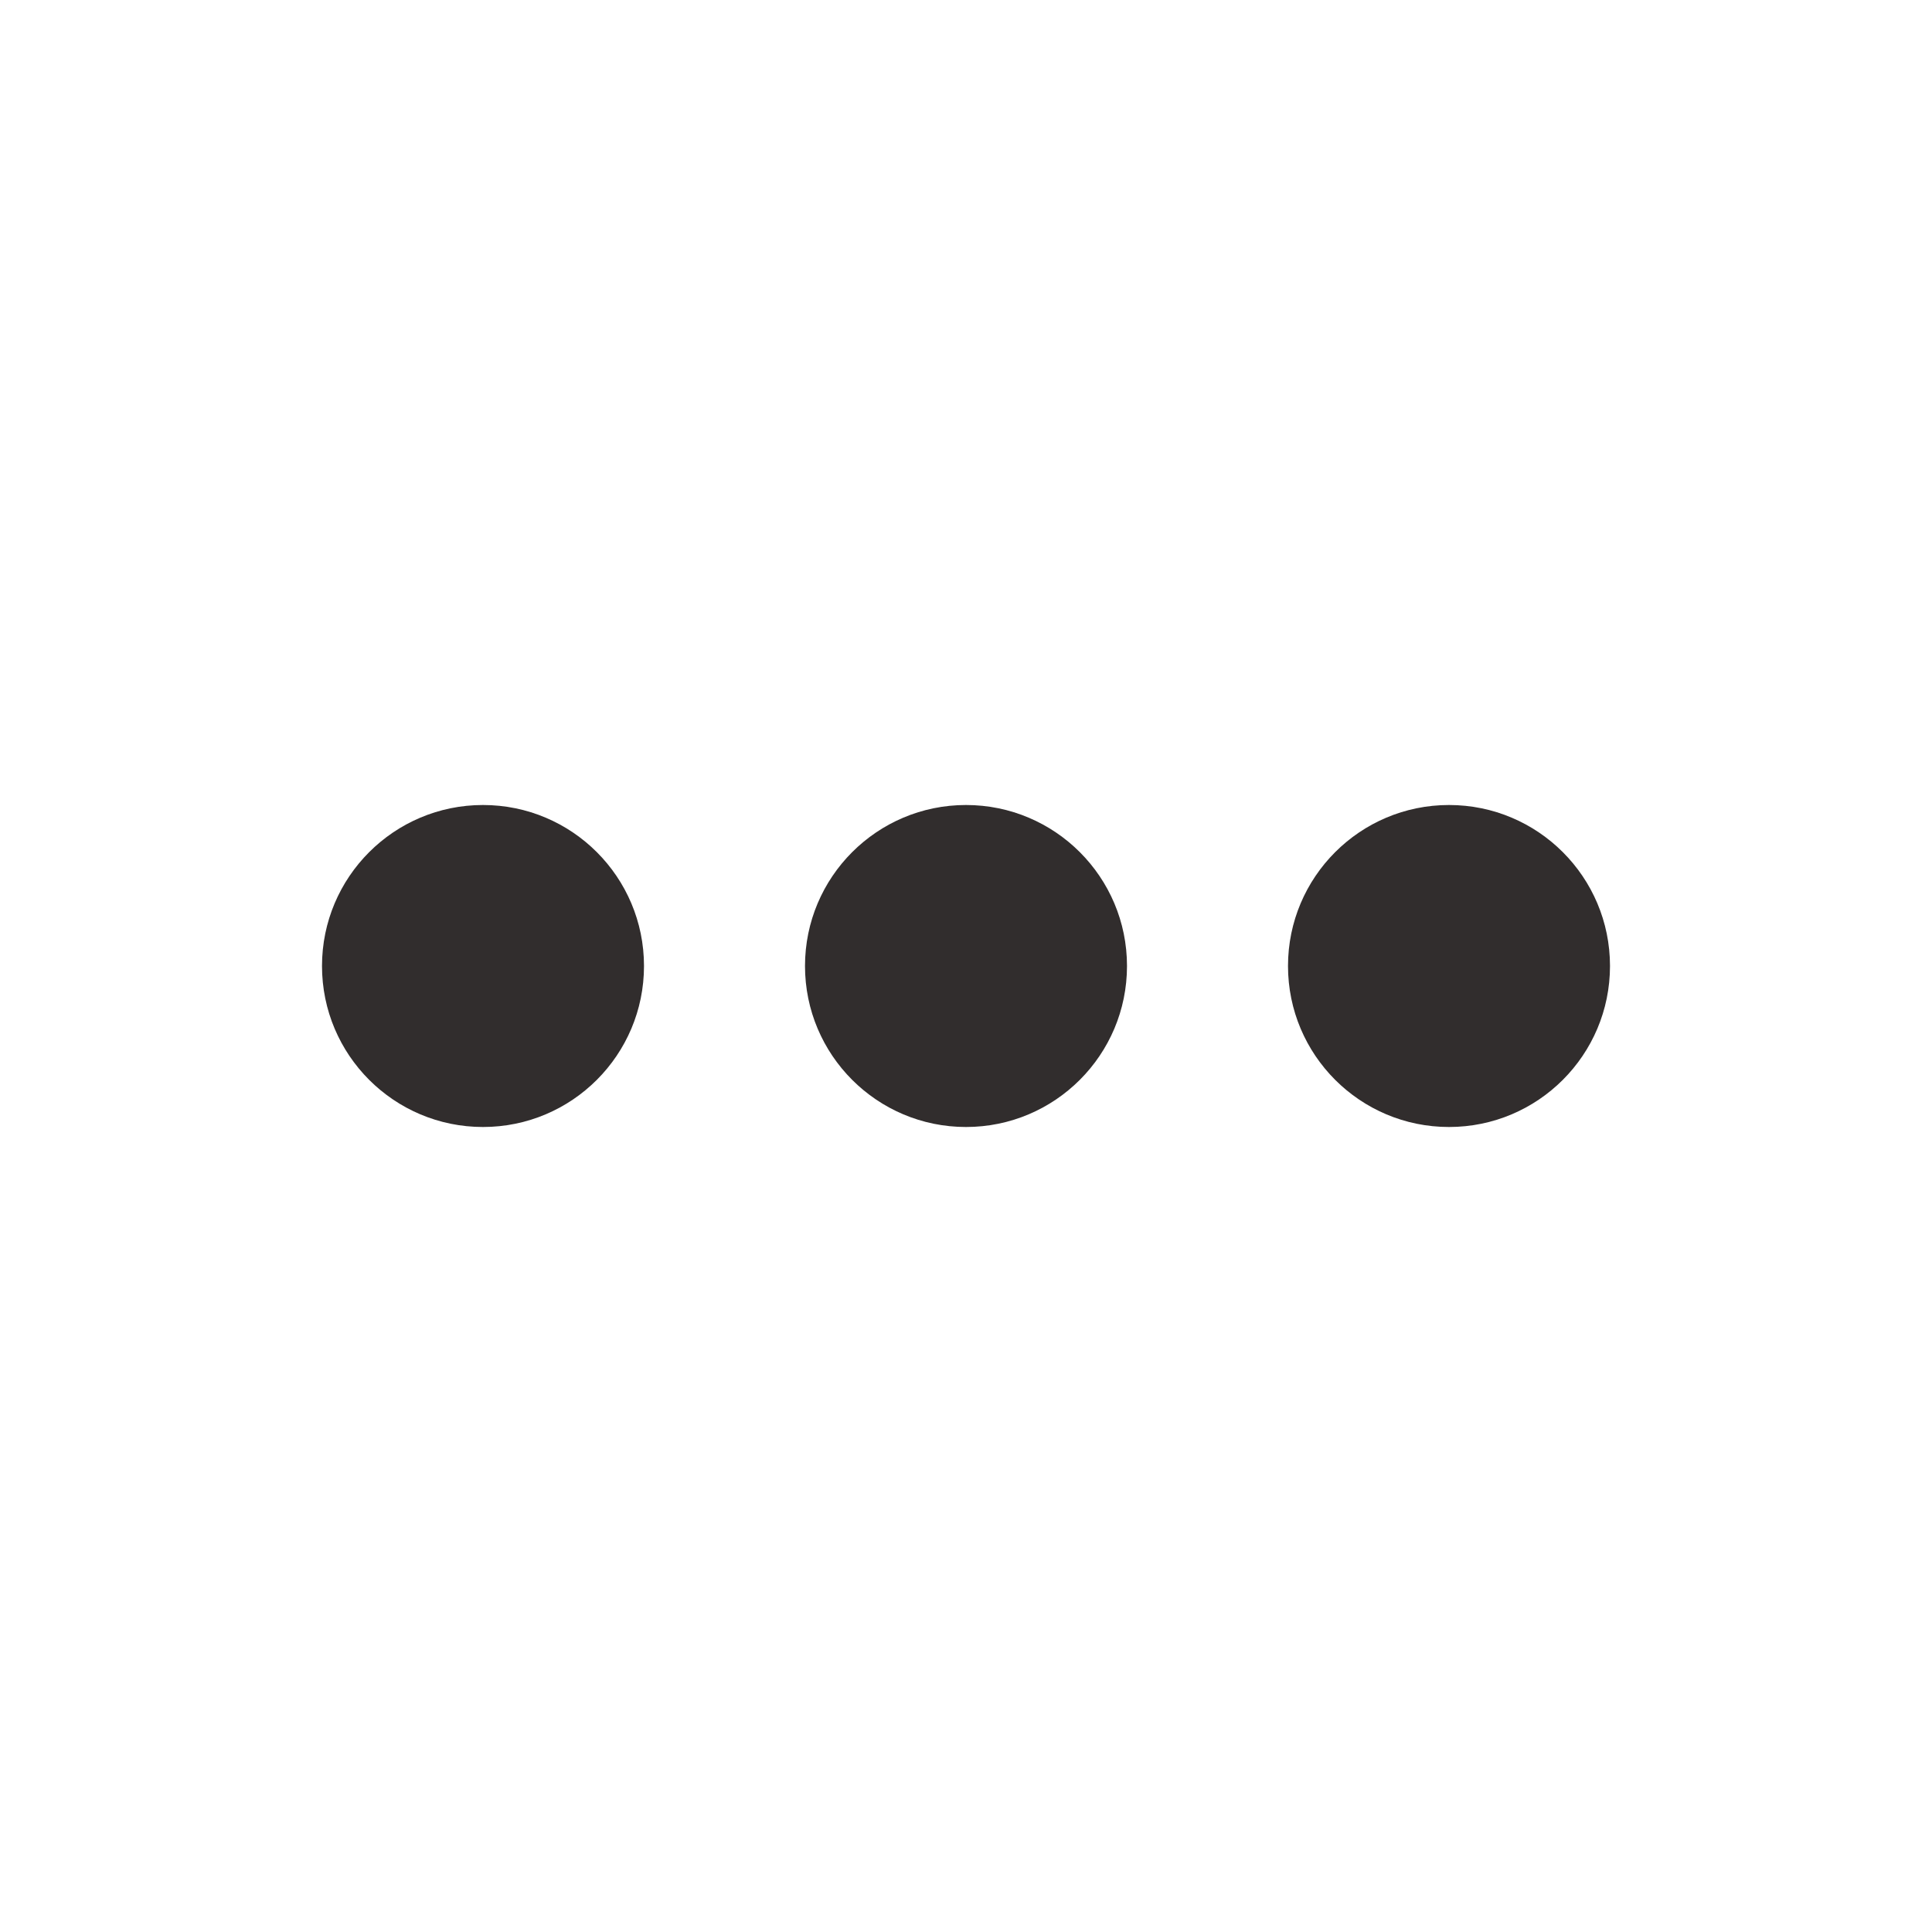
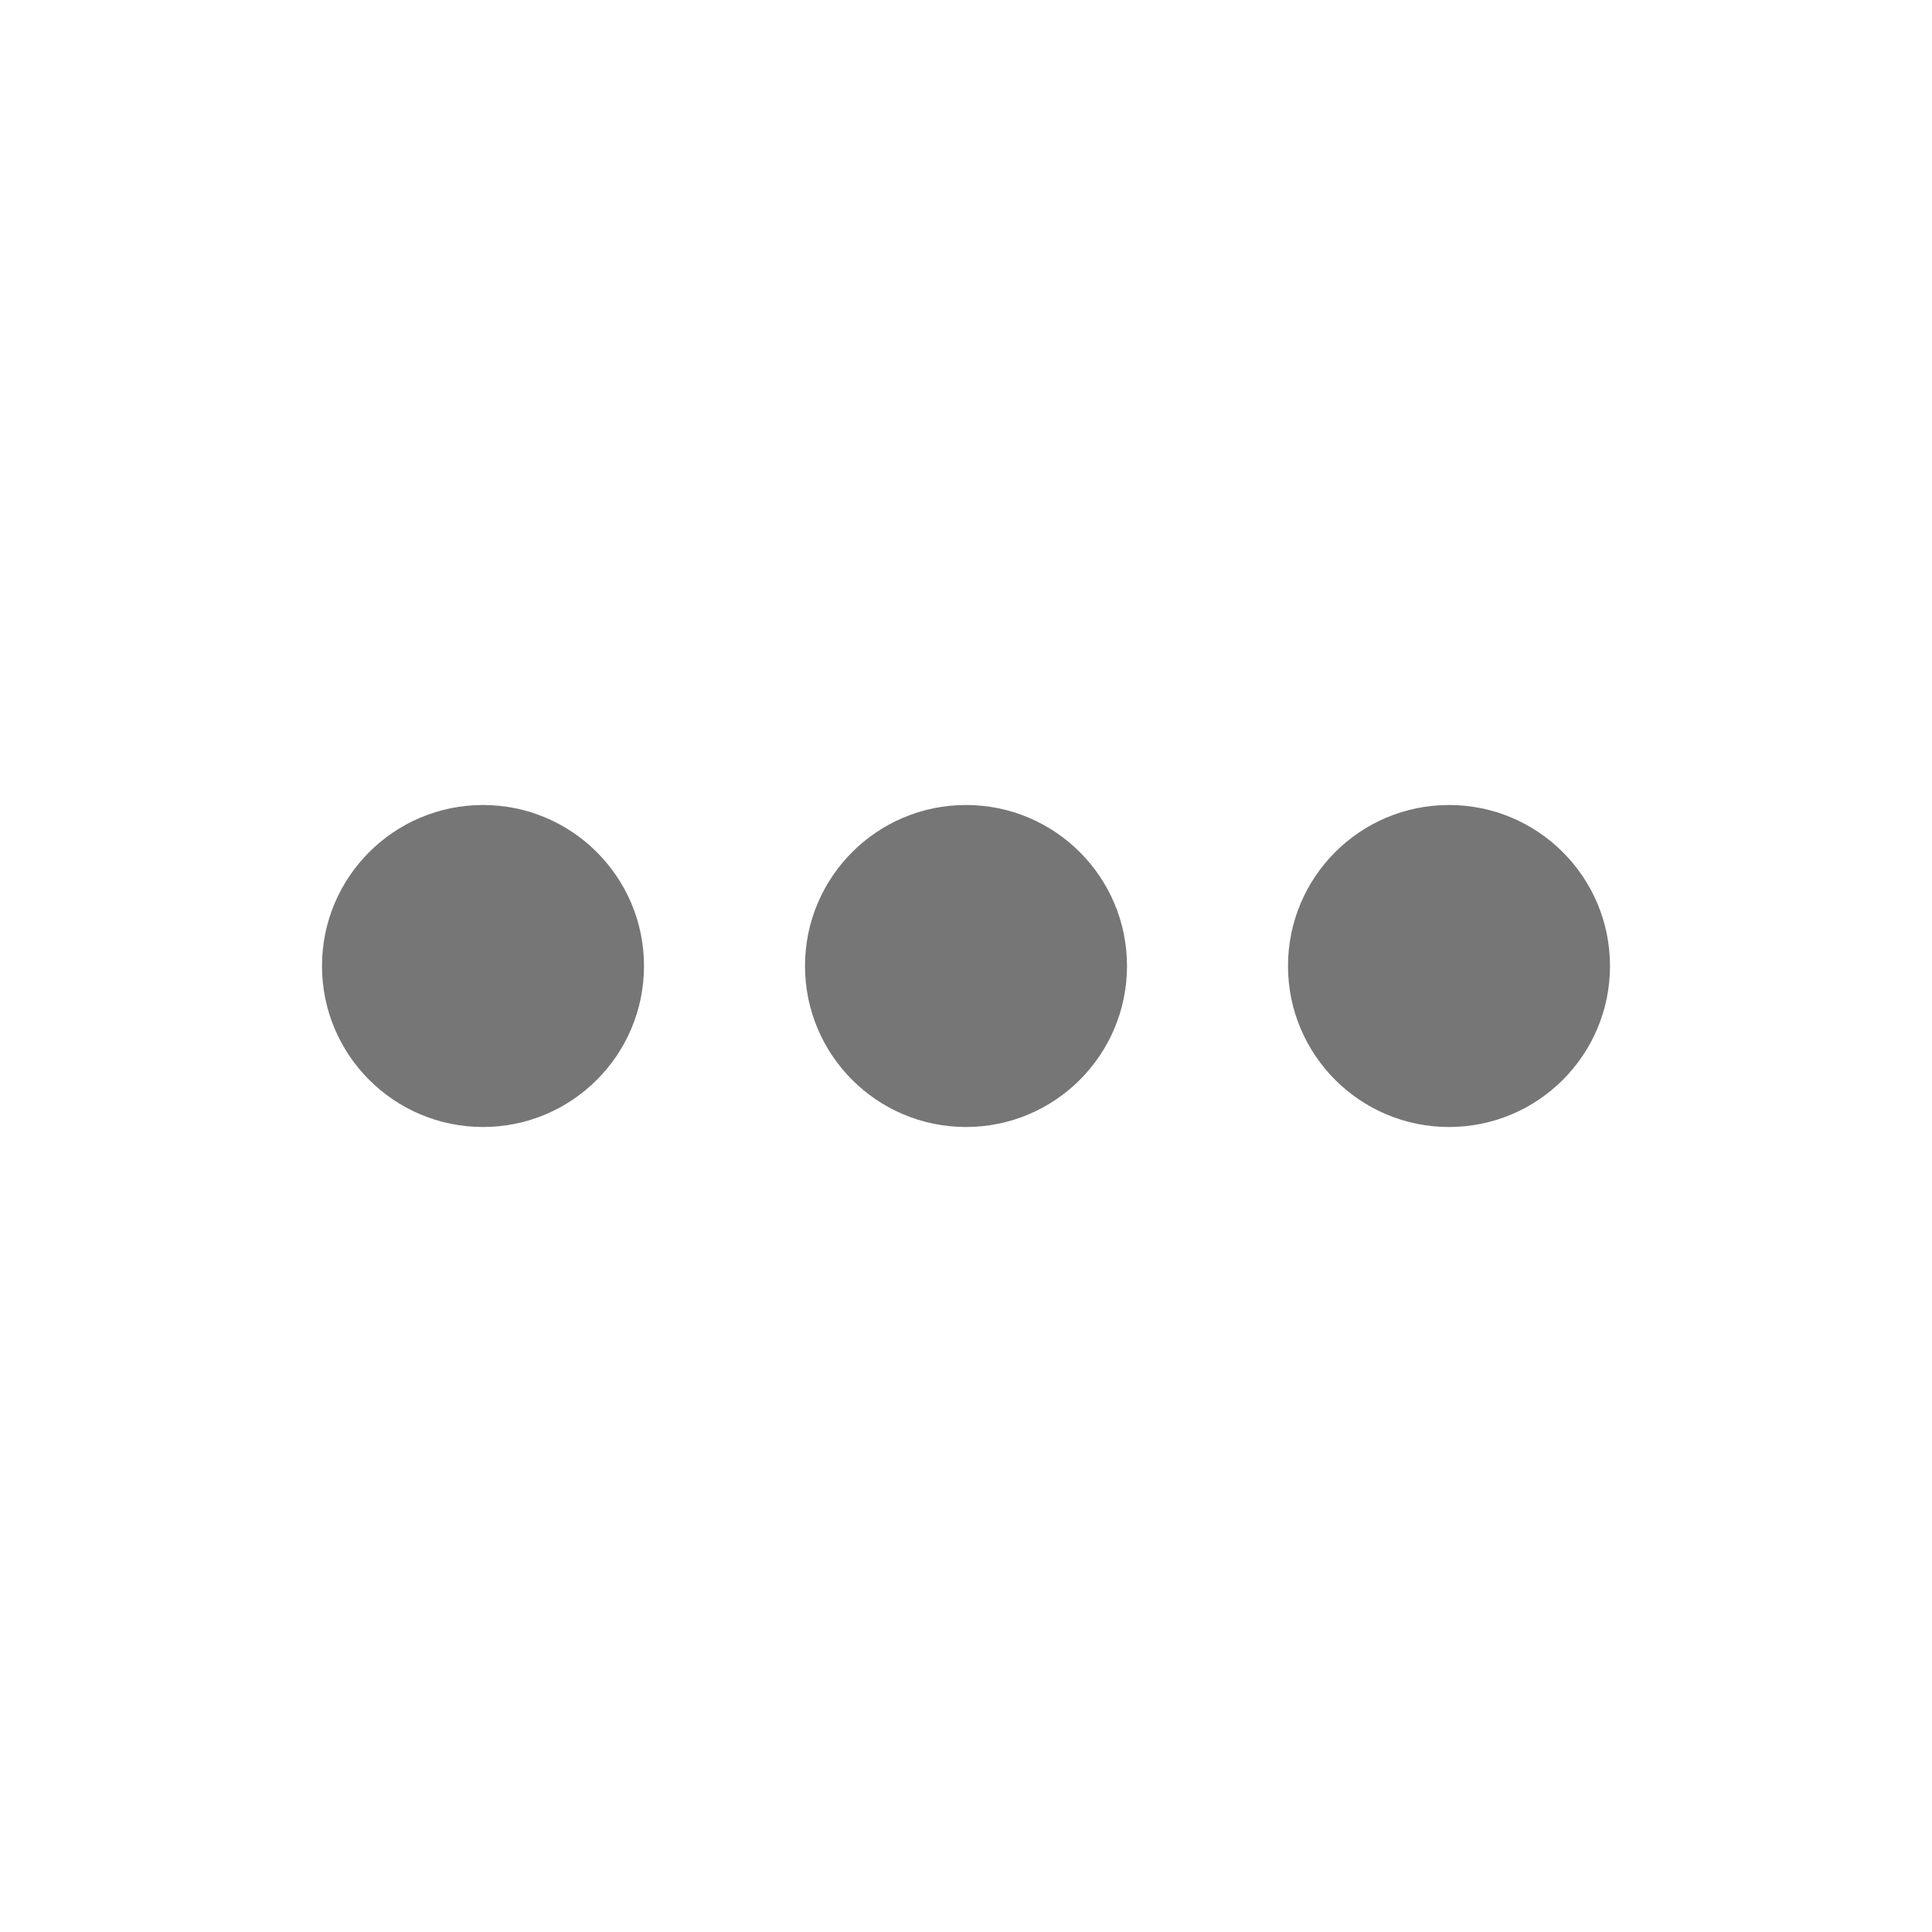
<svg xmlns="http://www.w3.org/2000/svg" width="24" height="24" viewBox="0 0 24 24" fill="none">
-   <circle cx="6" cy="12" r="2" fill="#312D2D" />
-   <circle cx="12" cy="12" r="2" fill="#312D2D" />
-   <circle cx="18" cy="12" r="2" fill="#312D2D" />
+   <circle cx="6" cy="12" r="2" fill="#767676" />
+   <circle cx="12" cy="12" r="2" fill="#767676" />
+   <circle cx="18" cy="12" r="2" fill="#767676" />
</svg>
